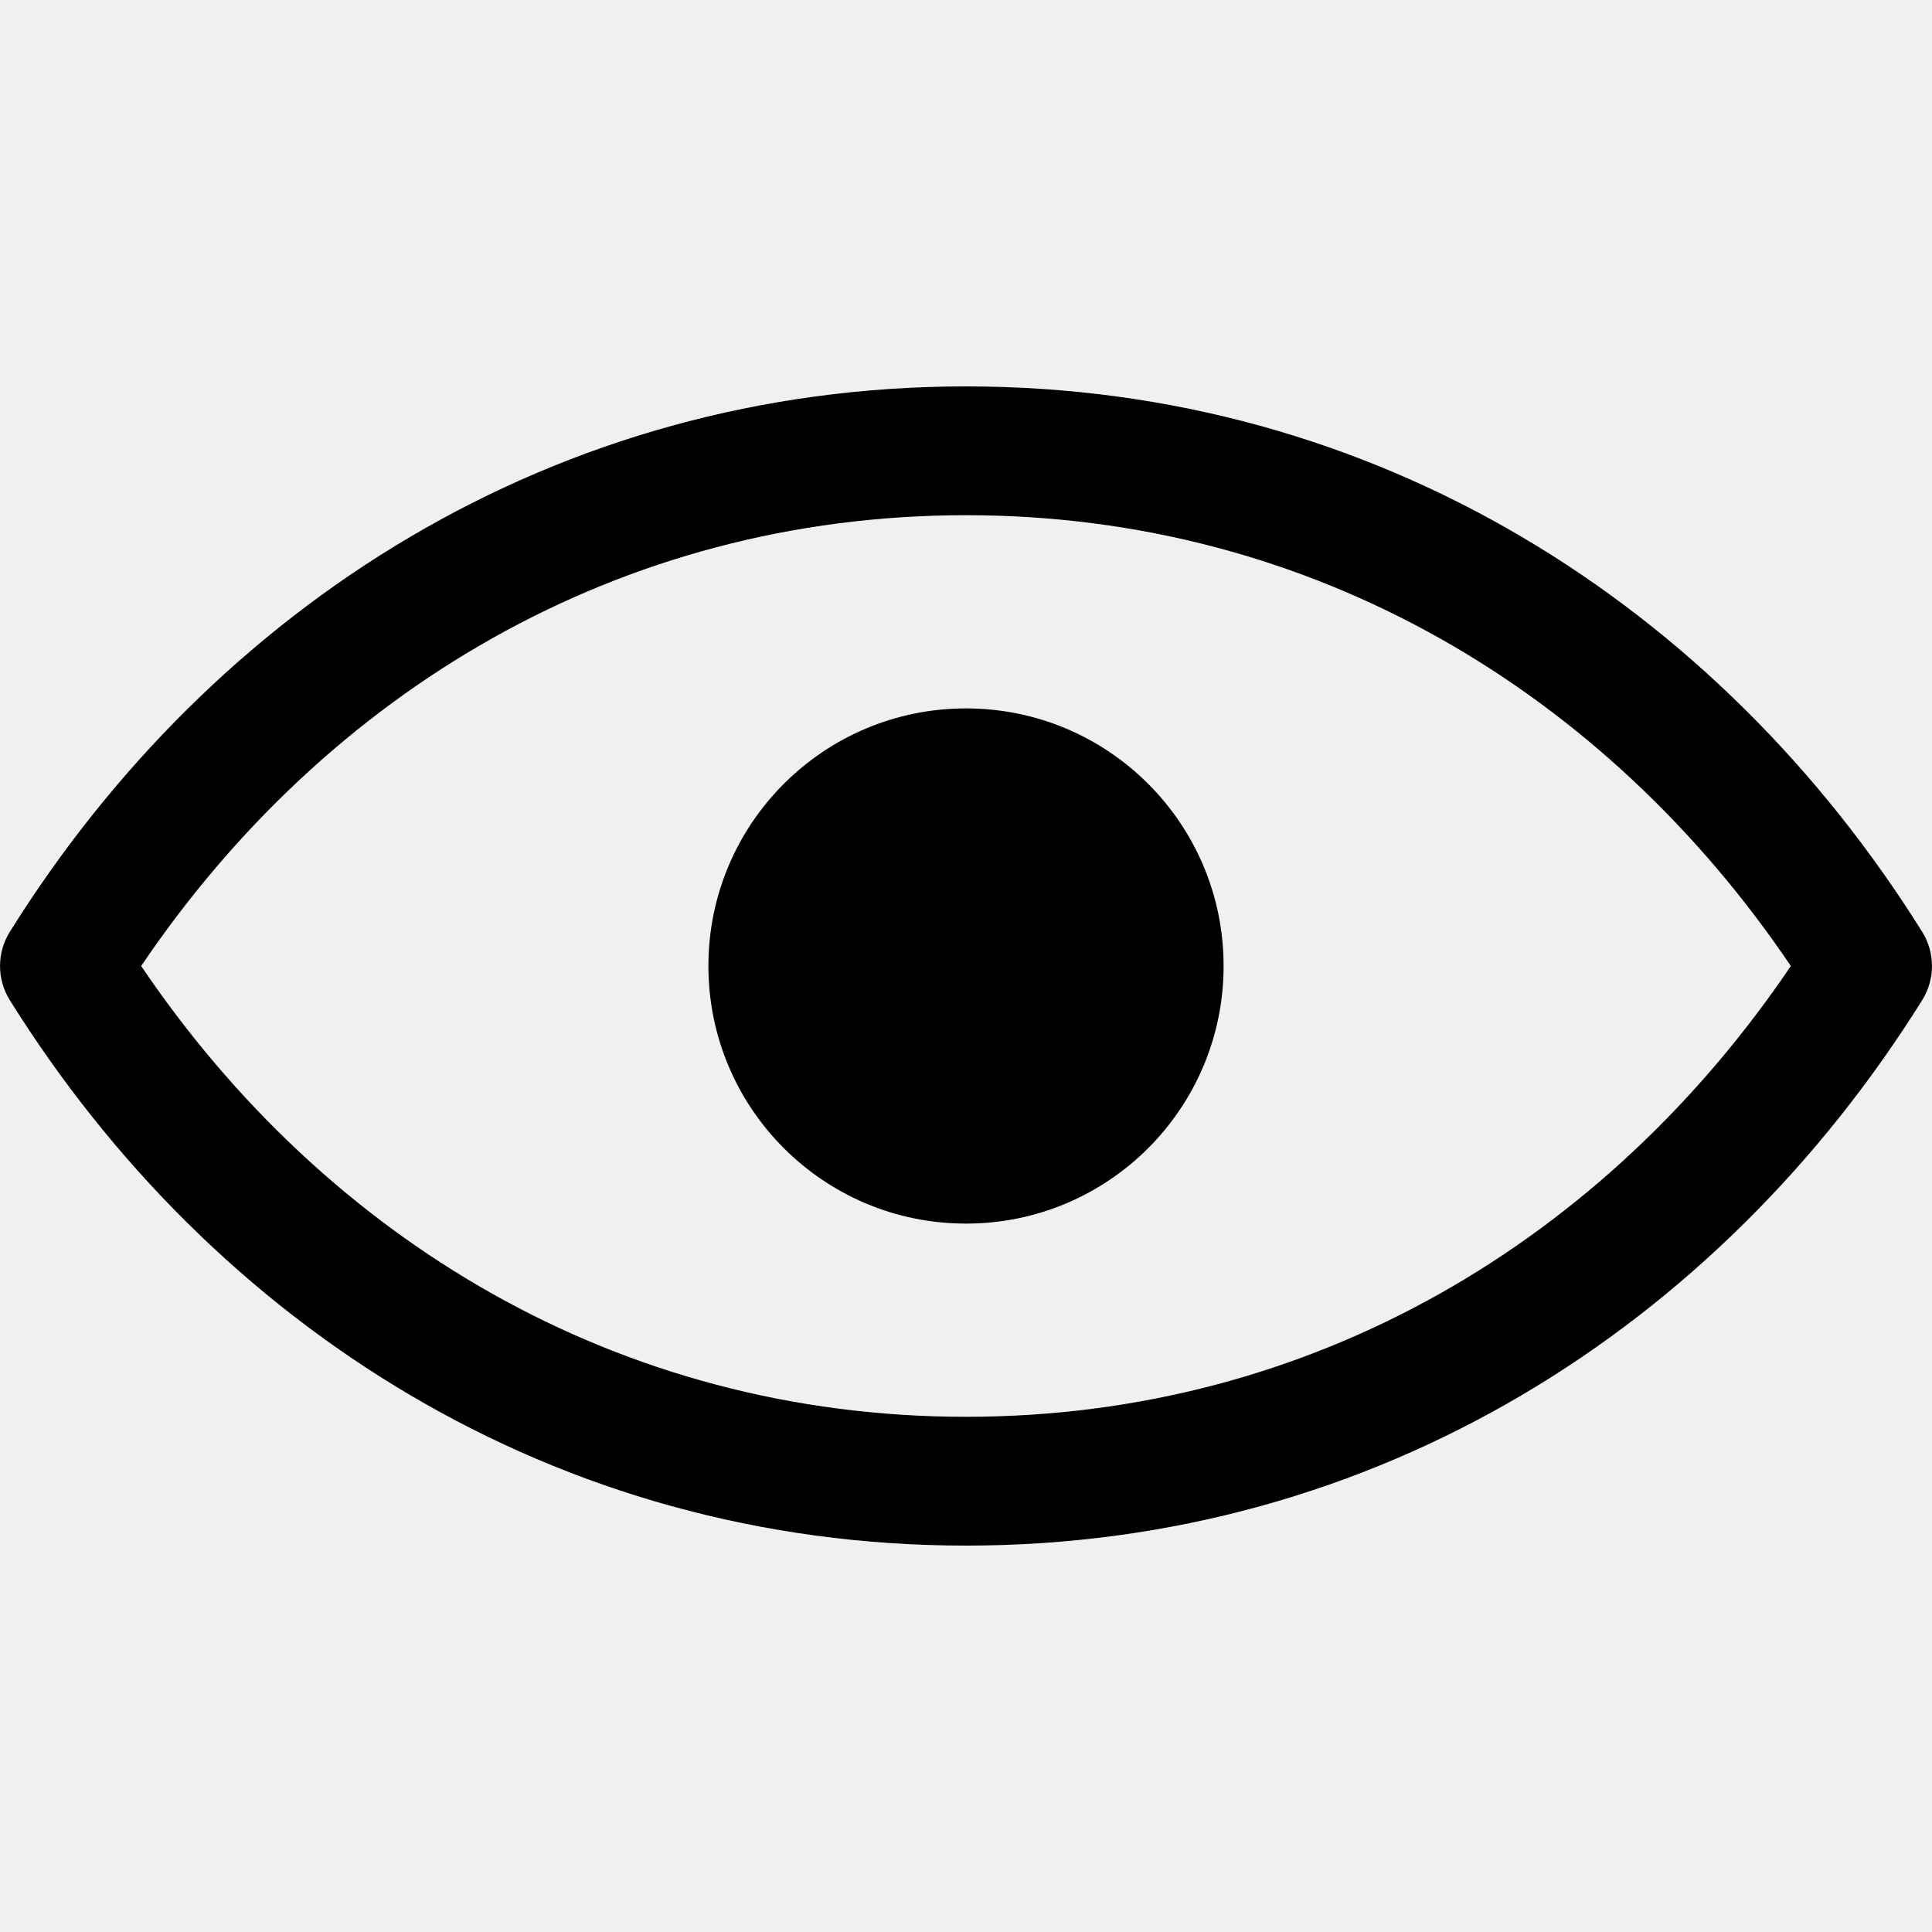
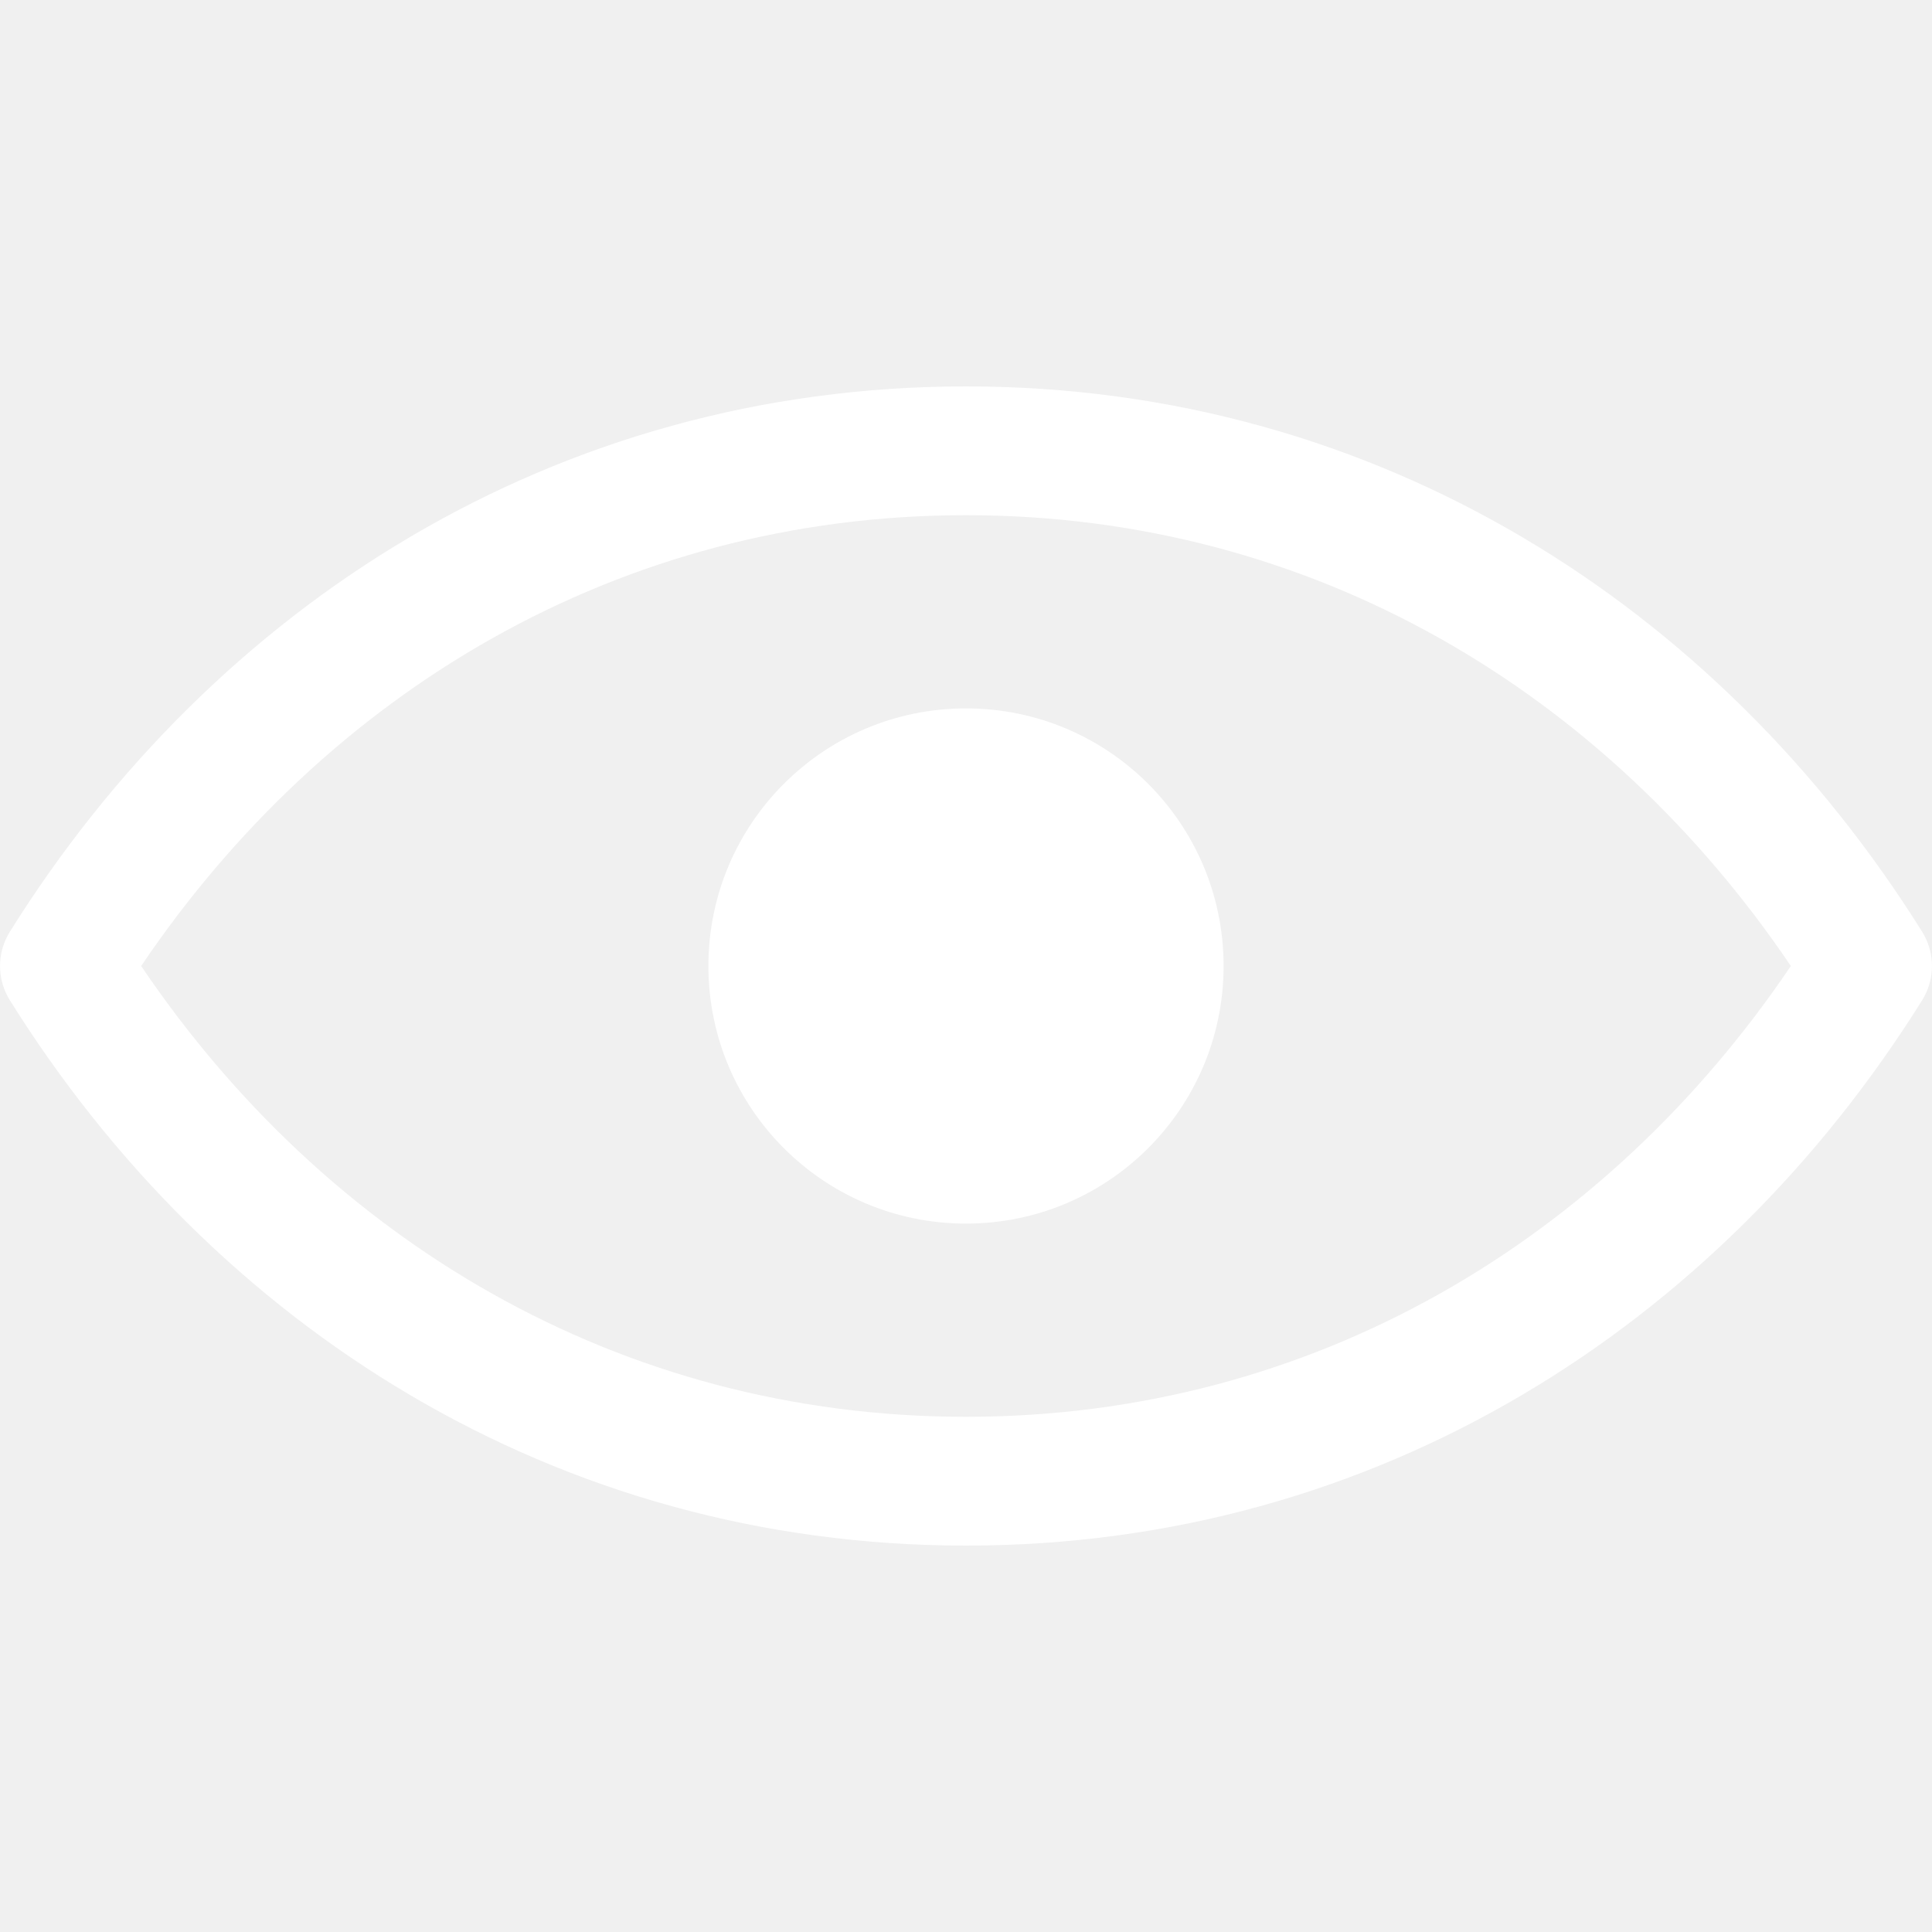
- <svg xmlns="http://www.w3.org/2000/svg" width="15" height="15" viewBox="0 0 15 15" fill="none">
-   <path fill-rule="evenodd" clip-rule="evenodd" d="M7.5 11C4.803 11 2.53 9.622 1.096 7.5C2.53 5.378 4.803 4 7.5 4C10.197 4 12.47 5.378 13.904 7.5C12.47 9.622 10.197 11 7.5 11ZM7.5 3C4.308 3 1.656 4.706 0.076 7.235C-0.025 7.397 -0.025 7.603 0.076 7.765C1.656 10.294 4.308 12 7.5 12C10.692 12 13.344 10.294 14.924 7.765C15.025 7.603 15.025 7.397 14.924 7.235C13.344 4.706 10.692 3 7.5 3ZM7.5 9.5C8.605 9.5 9.5 8.605 9.5 7.5C9.5 6.395 8.605 5.5 7.5 5.5C6.395 5.5 5.5 6.395 5.5 7.5C5.5 8.605 6.395 9.5 7.5 9.5Z" fill="currentColor" />
+ <svg xmlns="http://www.w3.org/2000/svg" width="15" height="15" viewBox="0 0 15 15" fill="#fff">
+   <path fill-rule="evenodd" clip-rule="evenodd" d="M7.5 11C4.803 11 2.53 9.622 1.096 7.5C2.53 5.378 4.803 4 7.5 4C10.197 4 12.47 5.378 13.904 7.5C12.47 9.622 10.197 11 7.5 11ZM7.5 3C4.308 3 1.656 4.706 0.076 7.235C-0.025 7.397 -0.025 7.603 0.076 7.765C1.656 10.294 4.308 12 7.5 12C10.692 12 13.344 10.294 14.924 7.765C15.025 7.603 15.025 7.397 14.924 7.235C13.344 4.706 10.692 3 7.5 3ZM7.5 9.5C8.605 9.5 9.5 8.605 9.5 7.5C9.5 6.395 8.605 5.5 7.5 5.5C6.395 5.5 5.5 6.395 5.5 7.5C5.5 8.605 6.395 9.5 7.5 9.5Z" fill="#fff" />
</svg>
